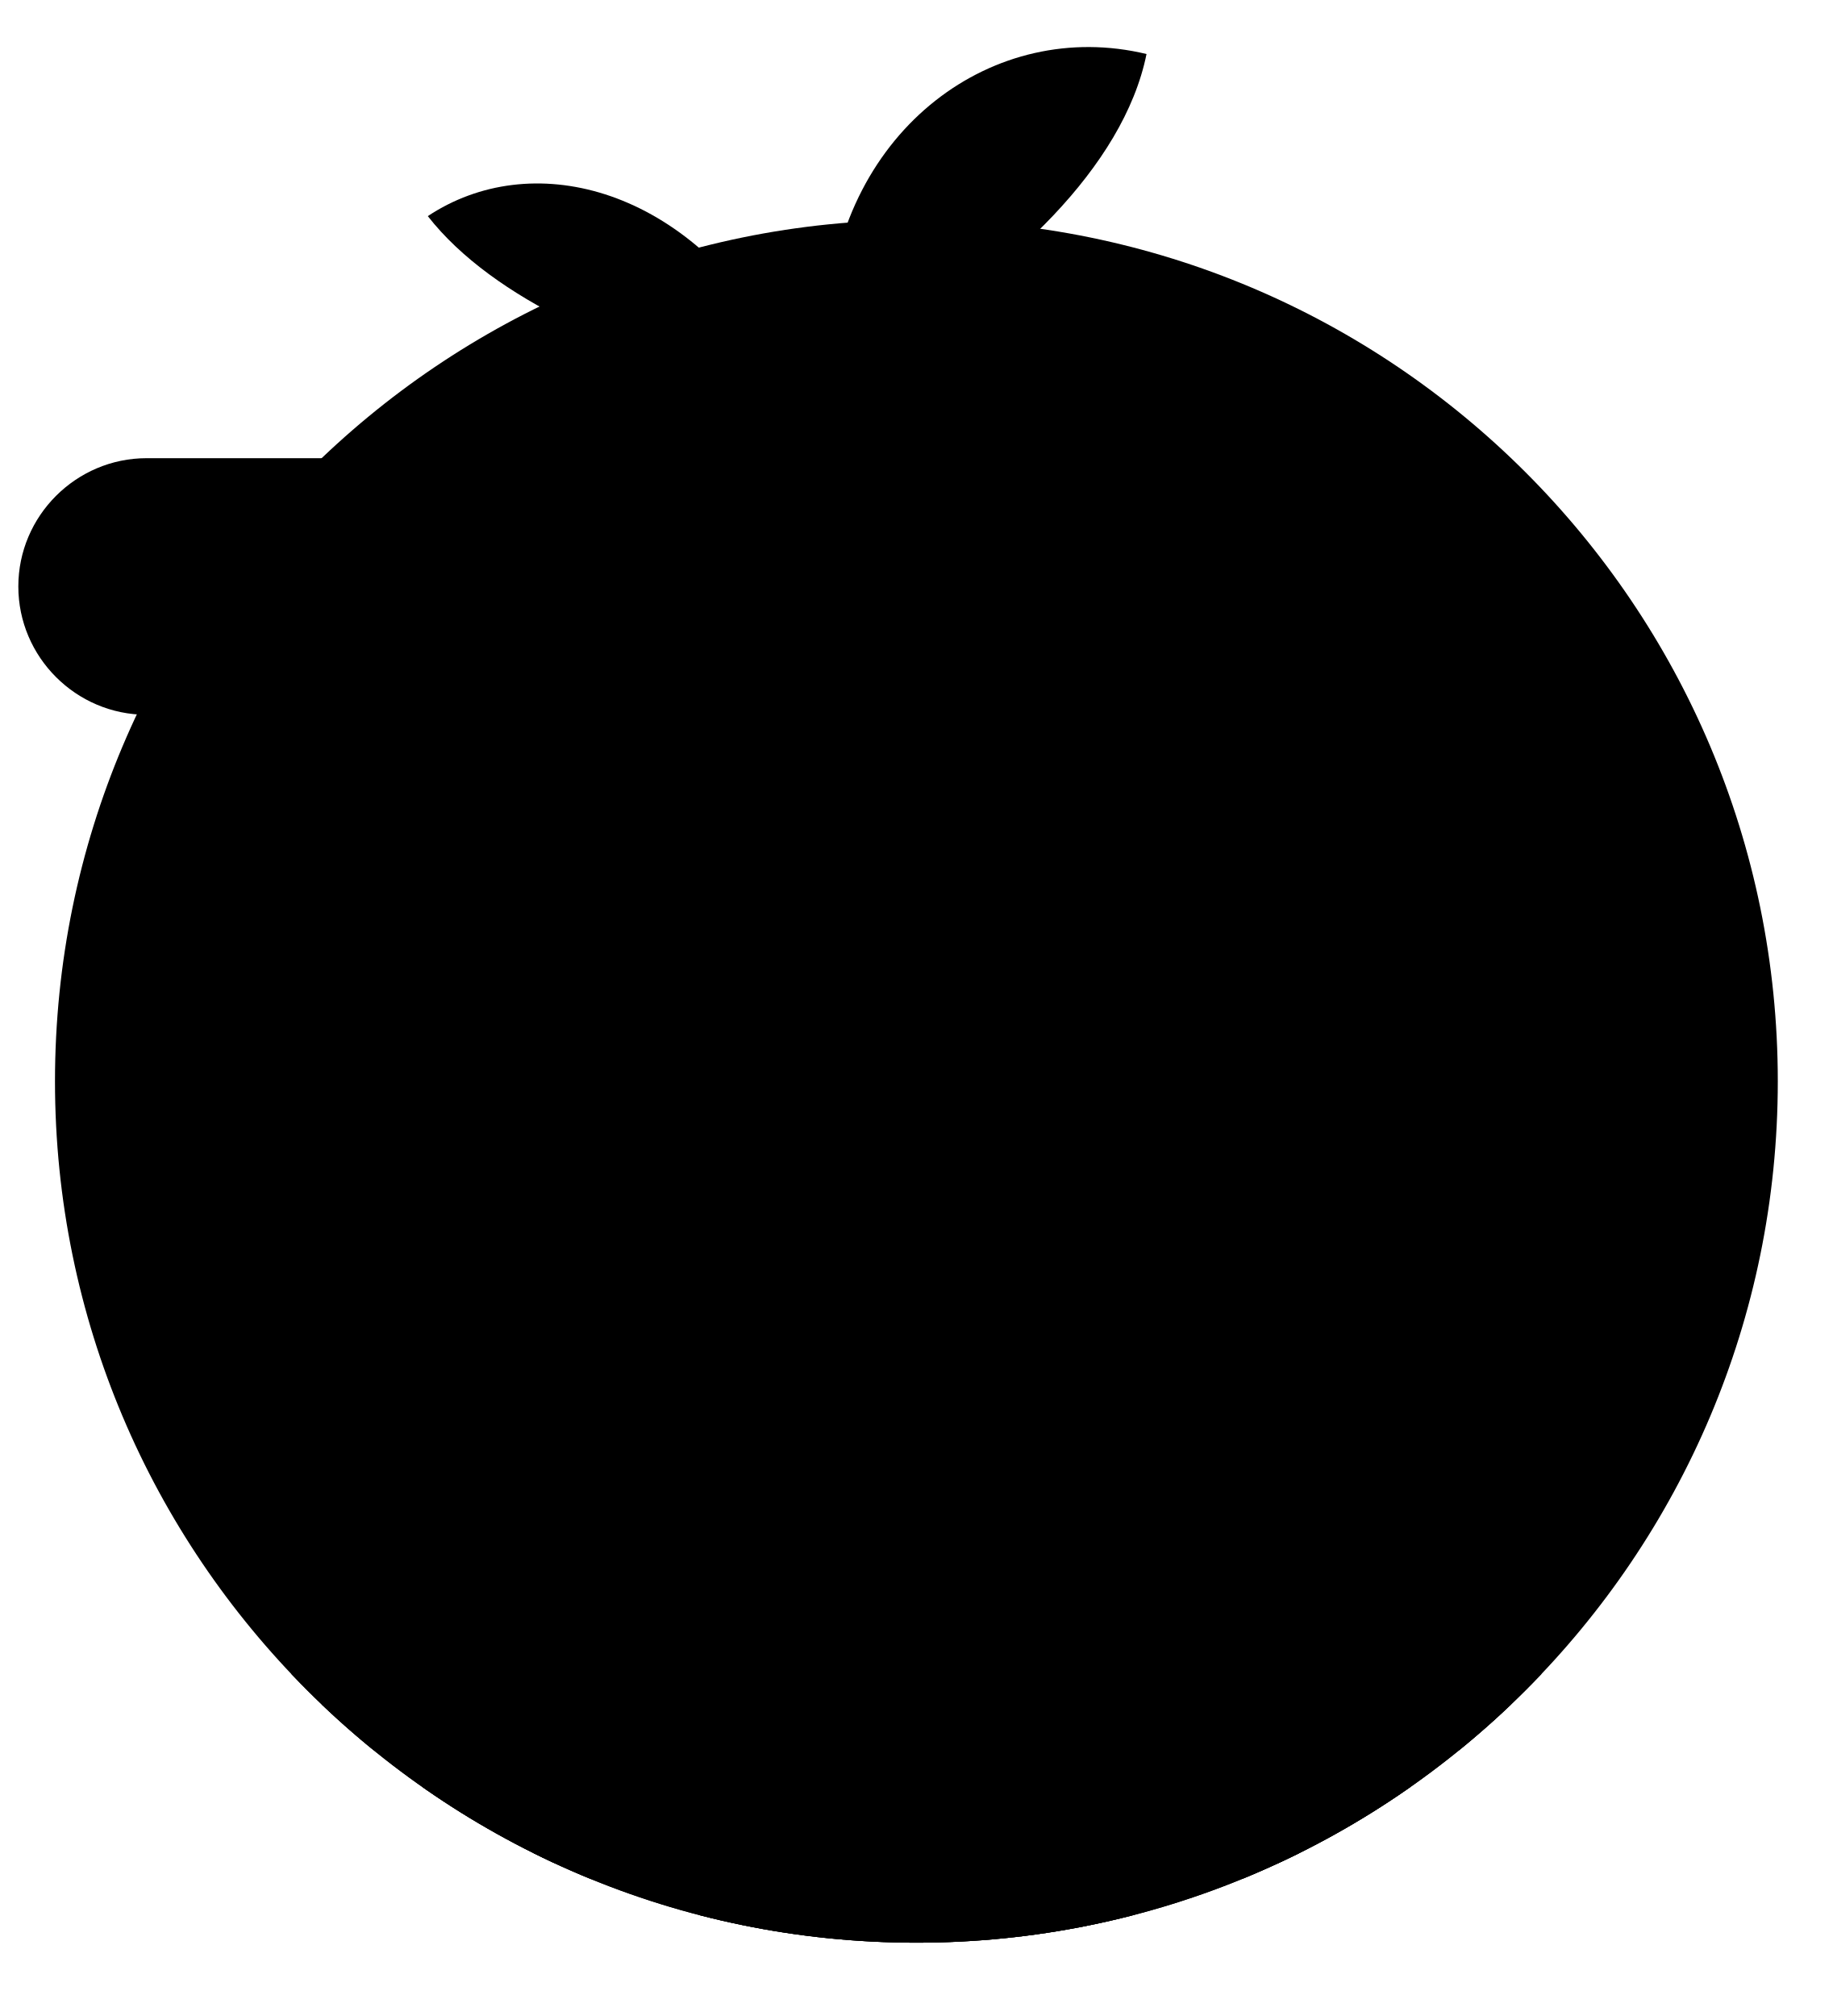
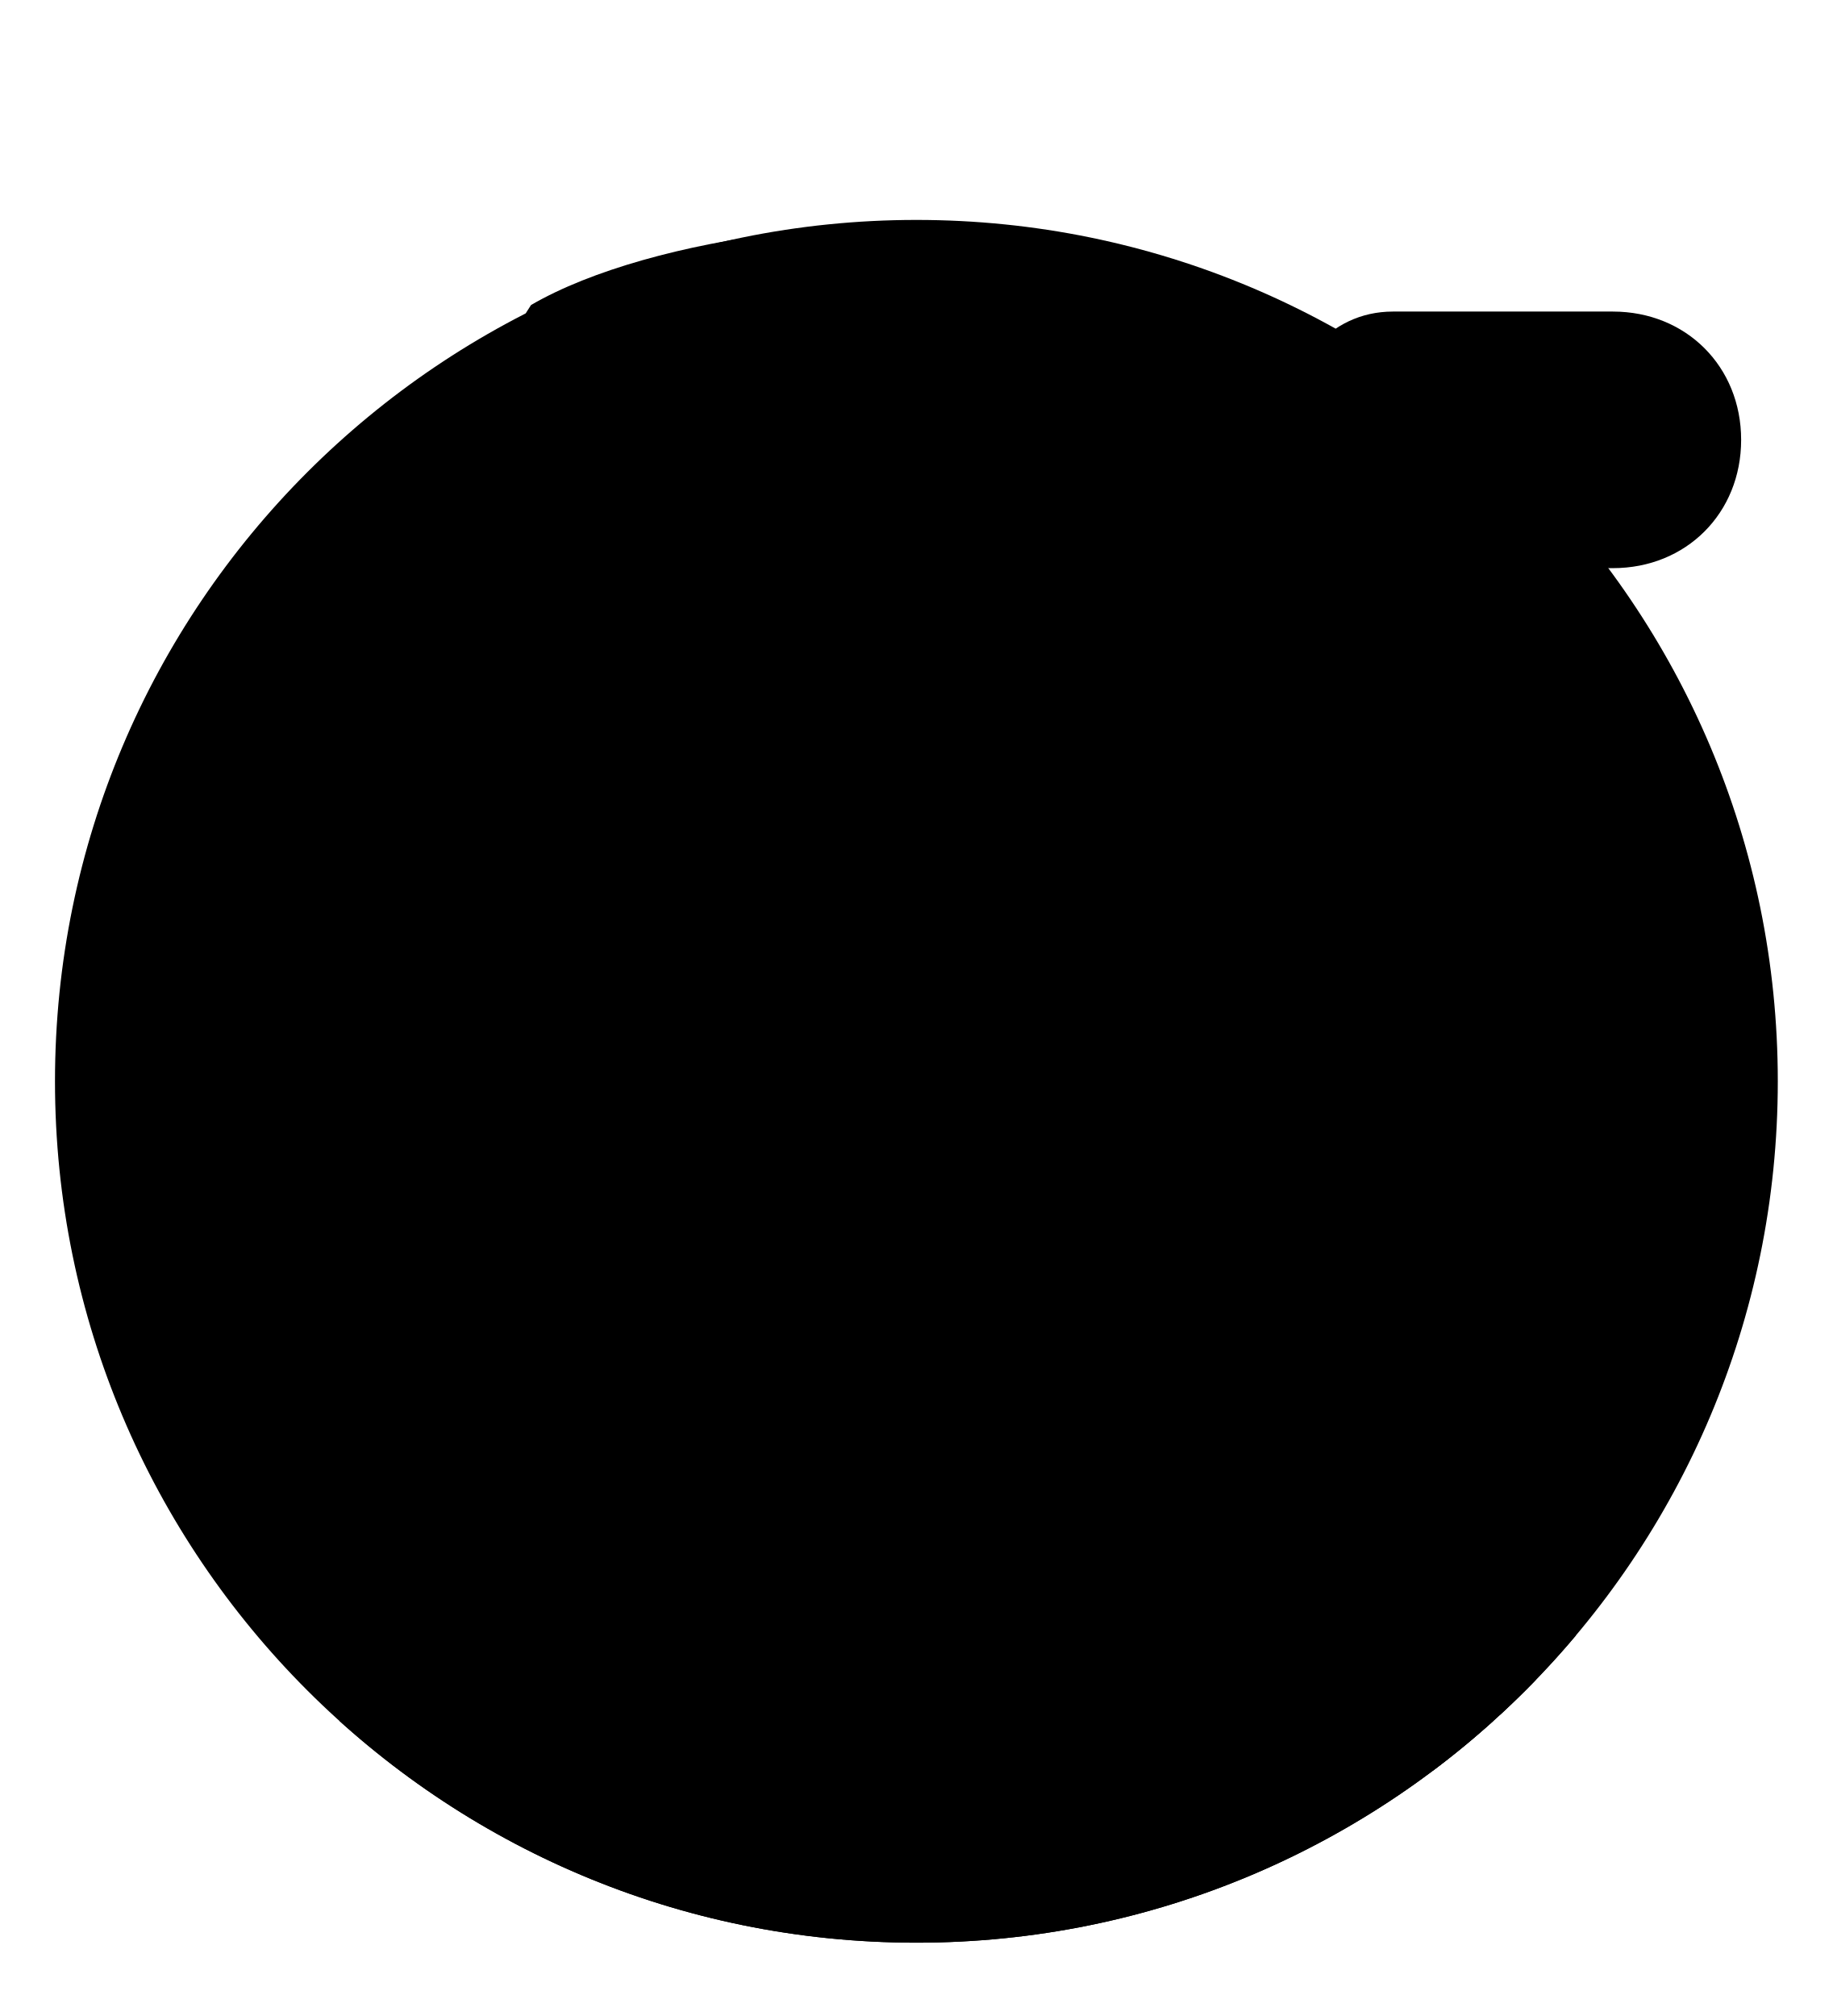
- <svg xmlns="http://www.w3.org/2000/svg" class="md-mascotte md-mascotte-ecoute" viewBox="0 0 200 220" role="img" aria-label="Mousso, la femme au foulard rose de Mousso Dambé, penche la tête et t'écoute">
+ <svg xmlns="http://www.w3.org/2000/svg" class="md-mascotte md-mascotte-ecoute" viewBox="0 0 200 220" role="img" aria-label="Dambé, l'infirmière de Mousso Dambé, penche la tête et t'écoute ; elle écrit sa réponse">
  <defs>
-     <clipPath id="md-clip-m-ecoute">
+     <clipPath id="md-m-ecoute-disque">
      <circle cx="100" cy="118" r="94" />
-     </clipPath>
-     <clipPath id="md-clip-m-ecoute-haut">
-       <path d="M24 220C24 186 38 163 68 153C80 148 90 145 100 145C110 145 120 148 132 153C162 163 176 186 176 220Z" />
    </clipPath>
  </defs>
  <circle class="md-m-disque" cx="100" cy="118" r="94" />
  <g class="md-m-entre">
-     <g clip-path="url(#md-clip-m-ecoute)">
-       <path class="md-m-haut" d="M24 220C24 186 38 163 68 153C80 148 90 145 100 145C110 145 120 148 132 153C162 163 176 186 176 220Z" />
-       <g clip-path="url(#md-clip-m-ecoute-haut)">
-         <rect class="md-m-bande1" x="20" y="186" width="160" height="5" />
-         <rect class="md-m-bande2" x="20" y="195" width="160" height="10" />
-         <rect class="md-m-bande1" x="20" y="209" width="160" height="5" />
-         <path class="md-m-motif" d="M40 196L44 200L40 204L36 200ZM60 196L64 200L60 204L56 200ZM80 196L84 200L80 204L76 200ZM100 196L104 200L100 204L96 200ZM120 196L124 200L120 204L116 200ZM140 196L144 200L140 204L136 200ZM160 196L164 200L160 204L156 200Z" />
+     <g clip-path="url(#md-m-ecoute-disque)">
+       <path class="md-m-peau-o" d="M89 120V144H111V120Z" />
+       <path class="md-m-blanc md-m-cerne" stroke-width="2.4" d="M30 222C32 180 54 152 86 141H114C146 152 168 180 170 222Z" />
+       <path class="md-m-peau" d="M87 141.6L100 162L113 141.6Z" />
+       <path class="md-m-trait md-m-s-rose" stroke-width="3.4" d="M85 141L100 165L115 141" />
+       <path class="md-m-trait md-m-s-rose-f" stroke-width="2.2" d="M90 144L97.5 176M110 144L102.5 176" />
+       <rect class="md-m-blanc md-m-cerne" stroke-width="2.2" x="88" y="175" width="24" height="28" rx="4" />
+       <path class="md-m-rose" d="M89.1 182V180A4 4 0 0 1 93 176.1H107A4 4 0 0 1 110.9 180V182Z" />
+       <g transform="translate(100 191) scale(0.42)">
+         <path class="md-m-fleur" d="M0 10C-3 4-8 2-13 3C-11 8-6 11 0 10ZM0 10C3 4 8 2 13 3C11 8 6 11 0 10ZM-2-12C7-7 10 1 1 8C3 1-2-5-2-12Z" />
+         <path class="md-m-encre" d="M-3-10C-9-4-8 3 0 8C-3 2-5-4-3-10Z" />
      </g>
+       <path class="md-m-trait md-m-s-rose-clair" stroke-width="2" d="M94 198.5H106" />
+       <rect class="md-m-rose-f md-m-cerne" stroke-width="1.6" x="61" y="166" width="5.5" height="14" rx="2.6" />
+       <path class="md-m-blanc md-m-cerne" stroke-width="2" d="M56 177H74V191Q74 195 70 195H60Q56 195 56 191Z" />
+       <path class="md-m-trait md-m-s-rose" stroke-width="2.6" d="M57 178.5H73" />
+       <g transform="rotate(-8 149 166)">
+         <rect class="md-m-rose md-m-cerne" stroke-width="2.4" x="128" y="138" width="42" height="56" rx="6" />
+         <rect class="md-m-blanc" x="133" y="145" width="32" height="44" rx="2" />
+         <g transform="translate(149 158) scale(0.55)">
+           <path class="md-m-fleur" d="M0 10C-3 4-8 2-13 3C-11 8-6 11 0 10ZM0 10C3 4 8 2 13 3C11 8 6 11 0 10ZM-2-12C7-7 10 1 1 8C3 1-2-5-2-12Z" />
+           <path class="md-m-encre" d="M-3-10C-9-4-8 3 0 8C-3 2-5-4-3-10Z" />
+         </g>
+         <path class="md-m-trait md-m-s-rose-clair" stroke-width="2.6" d="M138 171H160M138 177H160M138 183H153" />
+         <rect class="md-m-encre" x="141" y="134" width="16" height="9" rx="3" />
+       </g>
+       <path class="md-m-trait md-m-s-trait" stroke-width="14" d="M124 204L132 178" />
+       <path class="md-m-trait md-m-s-peau" stroke-width="10" d="M124 204L132 178" />
+       <ellipse class="md-m-peau md-m-cerne" stroke-width="2.2" cx="133" cy="174" rx="7" ry="8.5" />
+       <path class="md-m-trait md-m-s-peau-o" stroke-width="1.8" d="M134 168Q139 171 137 177" />
    </g>
    <g class="md-m-penche">
      <g transform="rotate(-7 100 146)">
-         <path class="md-m-peau-o" d="M89 116V144C92 155 108 155 111 144V116Z" />
-         <path class="md-m-trait md-m-s-perle" stroke-width="3.6" stroke-dasharray="0 5.2" d="M87 147Q100 160 113 147" />
-         <ellipse class="md-m-peau-o" cx="71" cy="97" rx="5" ry="7" />
-         <ellipse class="md-m-peau-o" cx="129" cy="97" rx="5" ry="7" />
-         <circle class="md-m-trait md-m-s-rose-f" stroke-width="2.6" cx="70" cy="111" r="6.5" />
-         <circle class="md-m-trait md-m-s-rose-f" stroke-width="2.6" cx="130" cy="111" r="6.5" />
-         <path class="md-m-peau" d="M100 58C119 58 130 72 130 92C130 111 118 129 100 129C82 129 70 111 70 92C70 72 81 58 100 58Z" />
-         <path class="md-m-trait md-m-s-encre" stroke-width="2.2" d="M80 82.6Q87 77.6 94 81.4M106 83Q113 80 120 84" />
+         <path class="md-m-cheveux md-m-cerne" stroke-width="2.4" d="M57 108C44 74 64 40 100 40C136 40 156 74 143 108C139 118 129 121 123 115H77C71 121 61 118 57 108Z" />
+         <circle class="md-m-peau md-m-cerne" stroke-width="2.2" cx="65" cy="101" r="6.5" />
+         <circle class="md-m-peau md-m-cerne" stroke-width="2.2" cx="135" cy="101" r="6.5" />
+         <circle class="md-m-rose" cx="64" cy="109" r="2.6" />
+         <circle class="md-m-rose" cx="136" cy="109" r="2.6" />
+         <ellipse class="md-m-peau md-m-cerne" stroke-width="2.4" cx="100" cy="96" rx="36" ry="35" />
+         <path class="md-m-cheveux" d="M63.5 95C61 69 78 55 100 55C122 55 139 69 136.5 95C130 81 119 72 104 71C100 76 92 79 84 78C74 81 67 87 63.5 95Z" />
+         <path class="md-m-trait md-m-s-cheveux" stroke-width="2.6" d="M78 84Q85 79.5 92 82.5M108 82.5Q115 79.5 122 84" />
        <g class="md-m-yeux">
-           <ellipse class="md-m-encre" cx="85.9" cy="94.4" rx="3.8" ry="4.4" />
-           <ellipse class="md-m-encre" cx="111.9" cy="94.4" rx="3.8" ry="4.4" />
-           <circle class="md-m-blanc" cx="87.2" cy="92.8" r="1.3" />
-           <circle class="md-m-blanc" cx="113.2" cy="92.8" r="1.3" />
-           <path class="md-m-trait md-m-s-encre" stroke-width="2" d="M82.2 94.2Q86.8 88.6 92 93M82.2 94.2L79.4 92.4M117.8 94.2Q113.2 88.6 108 93M117.8 94.2L120.6 92.4" />
+           <ellipse class="md-m-encre" cx="86" cy="97" rx="5.8" ry="7.2" />
+           <ellipse class="md-m-encre" cx="114" cy="97" rx="5.8" ry="7.2" />
+           <circle class="md-m-blanc" cx="88.2" cy="94.2" r="2.2" />
+           <circle class="md-m-blanc" cx="116.2" cy="94.2" r="2.2" />
+           <circle class="md-m-blanc" cx="84.2" cy="100.4" r="1" />
+           <circle class="md-m-blanc" cx="112.2" cy="100.4" r="1" />
+           <path class="md-m-trait md-m-s-encre" stroke-width="2" d="M80.6 93.2L77.4 90.6M119.4 93.2L122.6 90.6" />
        </g>
-         <path class="md-m-trait md-m-s-peau-o" stroke-width="2.2" d="M94.8 105.4Q100 108.8 105.2 105.4" />
-         <path class="md-m-levre-h" d="M91 112.4Q95.5 110.8 100 112Q104.5 110.8 109 112.4Q100 115.4 91 112.4Z" />
-         <path class="md-m-levre-b" d="M91 112.4Q100 115.4 109 112.4Q106 118 100 118.3Q94 118 91 112.4Z" />
-         <path class="md-m-trait md-m-s-peau-o" stroke-width="1.2" d="M89.6 111.2Q90.3 112.6 91.5 113.2M110.4 111.2Q109.7 112.6 108.5 113.2" />
-         <path class="md-m-rose" d="M66 92C58 62 70 30 100 28C130 30 142 62 134 92C131 78 122 68 100 67C78 68 69 78 66 92Z" />
-         <path class="md-m-trait md-m-s-blanc" stroke-width="3" d="M70 76Q100 46 130 76" />
-         <path class="md-m-trait md-m-s-encre" stroke-width="3" d="M74 63Q100 38 126 63" />
-         <path class="md-m-trait md-m-s-blanc" stroke-width="2.6" stroke-dasharray="0 6" d="M80 50Q100 30 120 50" />
-         <g class="md-m-noeud">
-           <path class="md-m-rose-f" d="M104 34C108 14 126 4 142 10C138 22 124 32 110 38Z" />
-           <path class="md-m-rose" d="M98 36C90 18 74 12 62 18C68 28 82 36 94 40Z" />
-           <path class="md-m-trait md-m-s-encre" stroke-width="2" d="M111 31C118 22 128 16 137 13" />
-           <ellipse class="md-m-rose-f" cx="101" cy="35" rx="9" ry="7" />
+         <ellipse class="md-m-joue" cx="76" cy="109" rx="6.5" ry="3.8" />
+         <ellipse class="md-m-joue" cx="124" cy="109" rx="6.5" ry="3.8" />
+         <path class="md-m-trait md-m-s-peau-o" stroke-width="2.2" d="M96.5 106Q100 108.6 103.5 106" />
+         <path class="md-m-trait md-m-s-bouche" stroke-width="2.8" d="M91 113Q100 120.5 109 113" />
+         <g class="md-m-bonnet">
+           <path class="md-m-blanc md-m-cerne" stroke-width="2.4" d="M66 60C63 47 66 36 72 29C86 23 114 23 128 29C134 36 137 47 134 60C124 53 112 51 100 51C88 51 76 53 66 60Z" />
+           <path class="md-m-trait md-m-s-rose" stroke-width="3.6" d="M69 54.5C80 47.5 120 47.5 131 54.5" />
+           <path class="md-m-trait md-m-s-rose-clair" stroke-width="2" d="M75 32.5Q100 38 125 32.5" />
+           <g transform="translate(100 40) scale(0.62)">
+             <path class="md-m-fleur" d="M0 10C-3 4-8 2-13 3C-11 8-6 11 0 10ZM0 10C3 4 8 2 13 3C11 8 6 11 0 10ZM-2-12C7-7 10 1 1 8C3 1-2-5-2-12Z" />
+             <path class="md-m-encre" d="M-3-10C-9-4-8 3 0 8C-3 2-5-4-3-10Z" />
+           </g>
        </g>
      </g>
    </g>
    <g class="md-m-bulle">
-       <path class="md-m-rose" d="M16 50H38C45.7 50 52 56.3 52 64C52 69 49.4 73.4 45.4 75.8L53 86.5L36.5 78H16C8.3 78 2 71.7 2 64C2 56.3 8.3 50 16 50Z" />
-       <circle class="md-m-point md-m-blanc" cx="16" cy="64" r="3.4" />
-       <circle class="md-m-point md-m-point-2 md-m-blanc" cx="27" cy="64" r="3.4" />
-       <circle class="md-m-point md-m-point-3 md-m-blanc" cx="38" cy="64" r="3.4" />
+       <path class="md-m-rose" d="M152 34H176C184 34 190 40 190 48C190 56 184 62 176 62H160L150 71L151.5 61C145 59 140 54 140 48C140 40 145 34 152 34Z" />
+       <circle class="md-m-point md-m-blanc" cx="153" cy="48" r="3.6" />
+       <circle class="md-m-point md-m-point-2 md-m-blanc" cx="165" cy="48" r="3.6" />
+       <circle class="md-m-point md-m-point-3 md-m-blanc" cx="177" cy="48" r="3.6" />
    </g>
  </g>
</svg>
